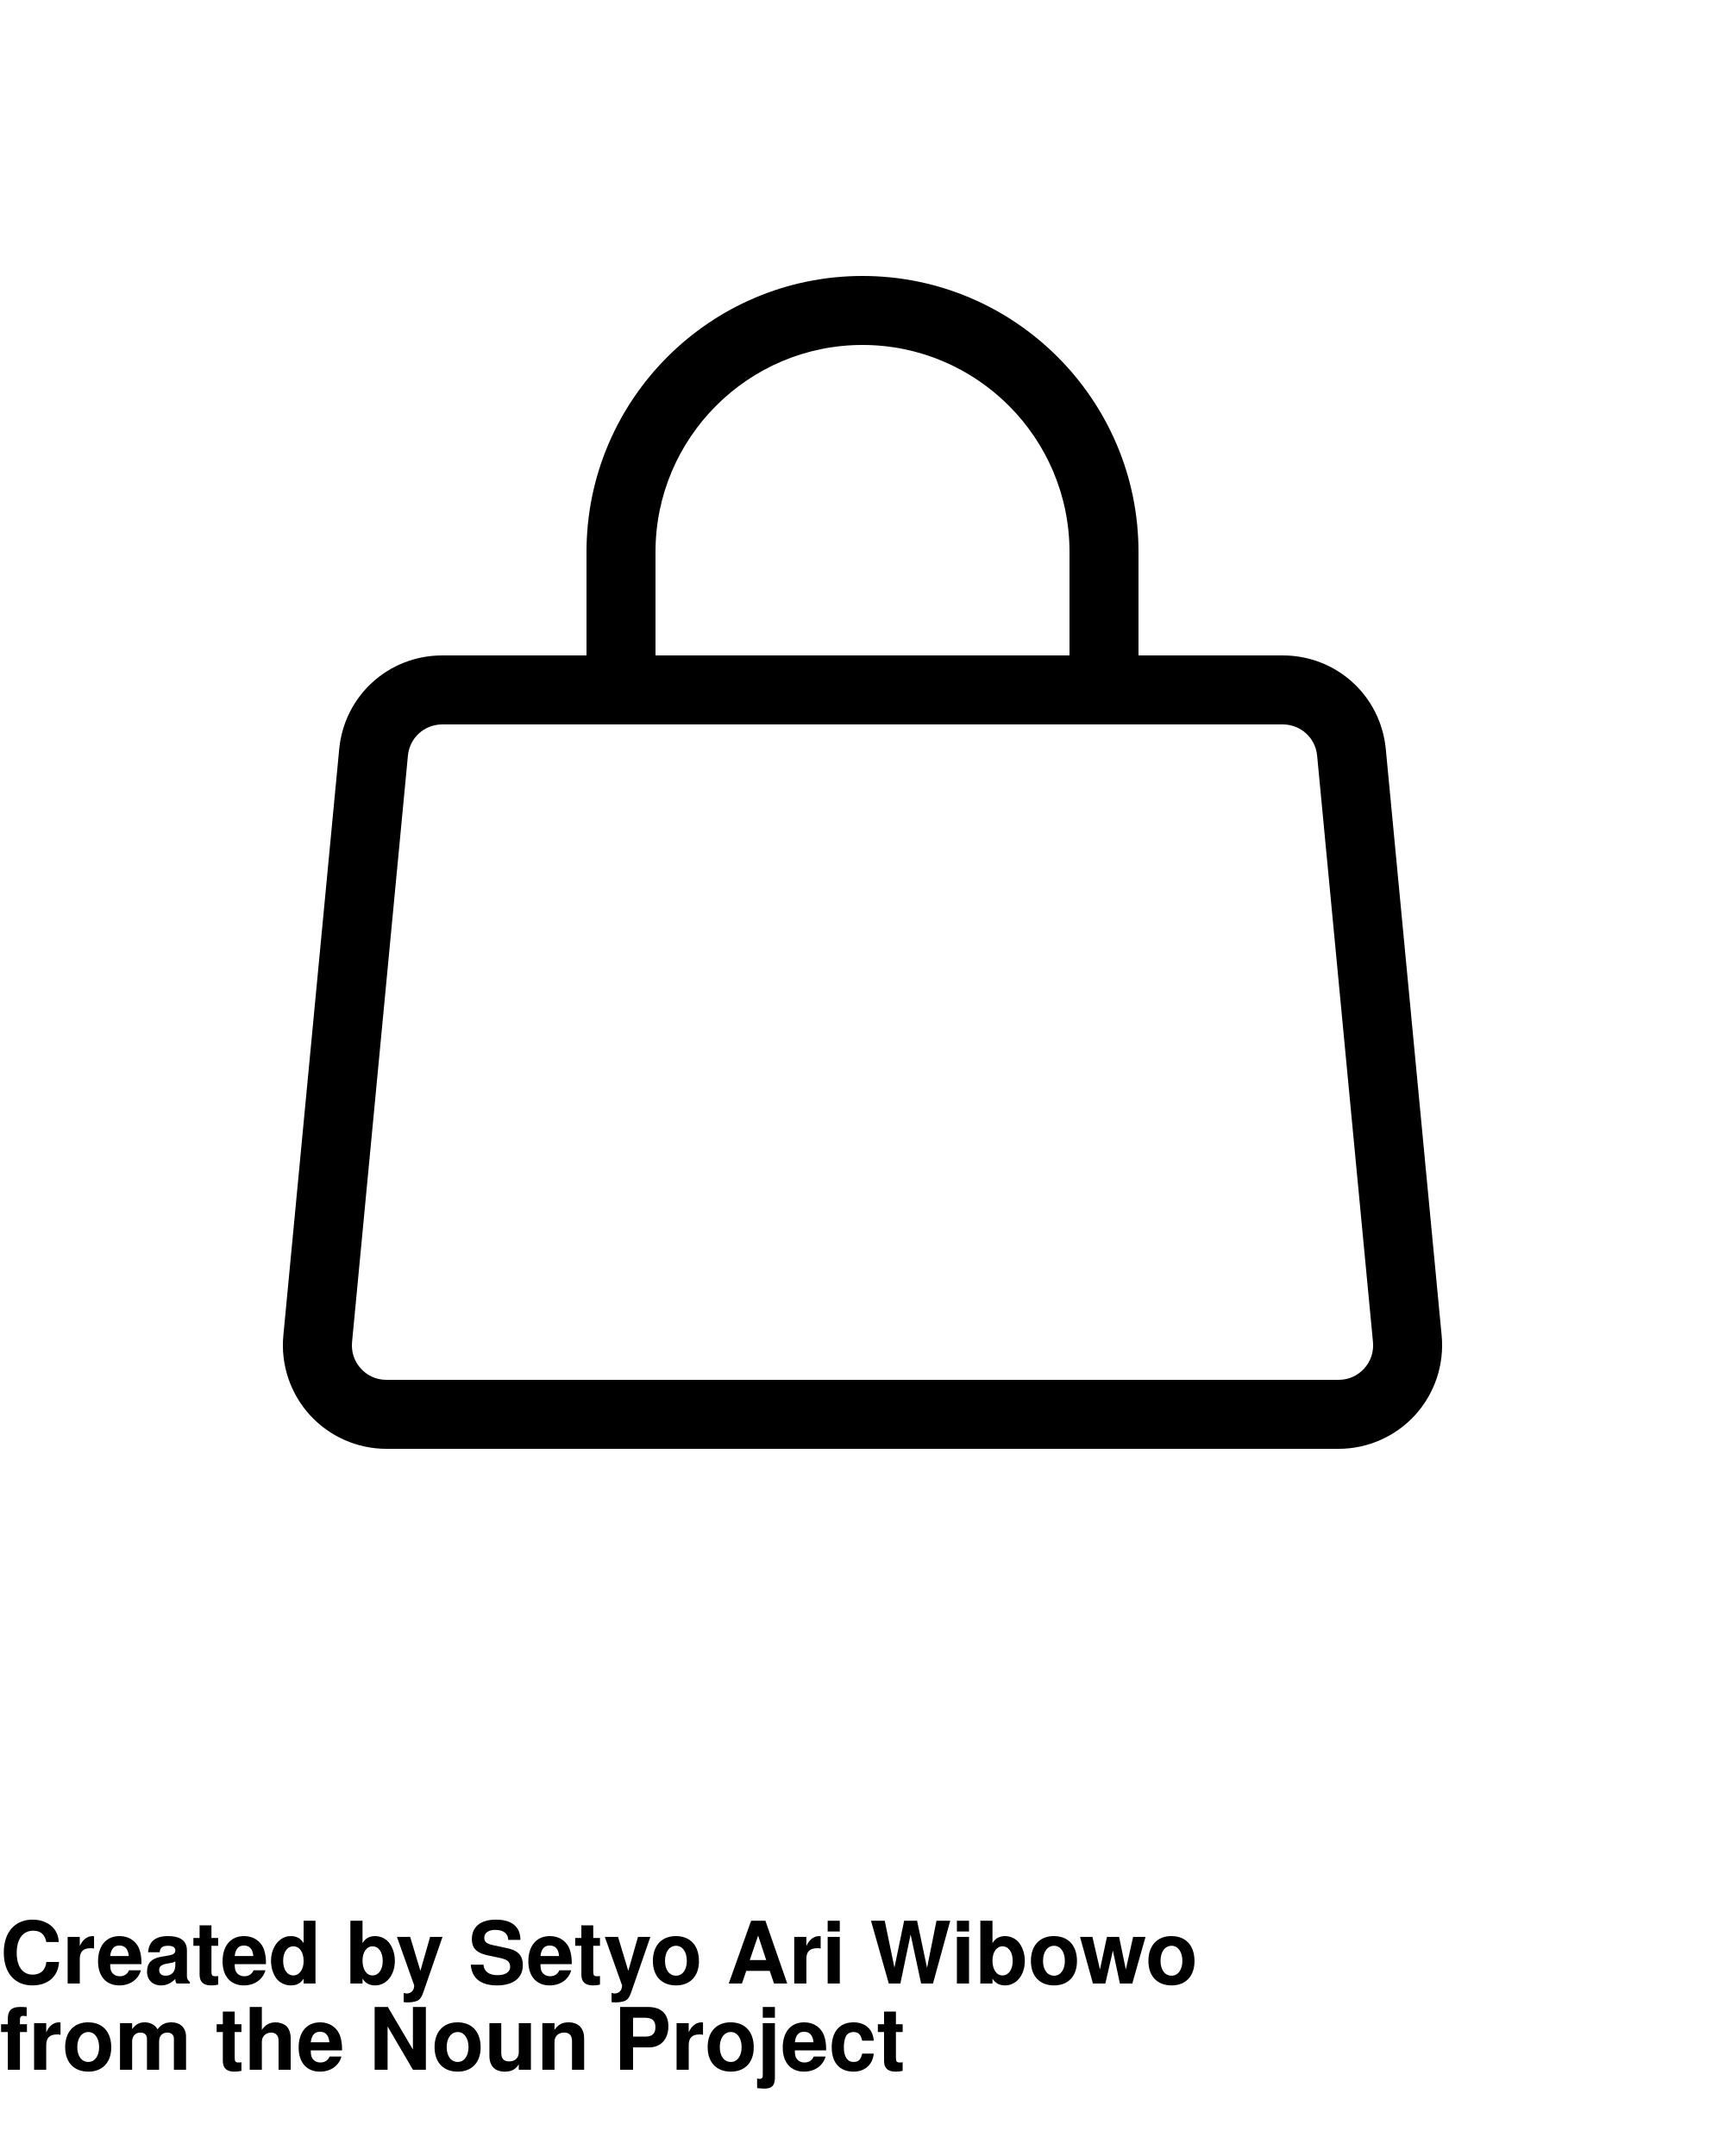
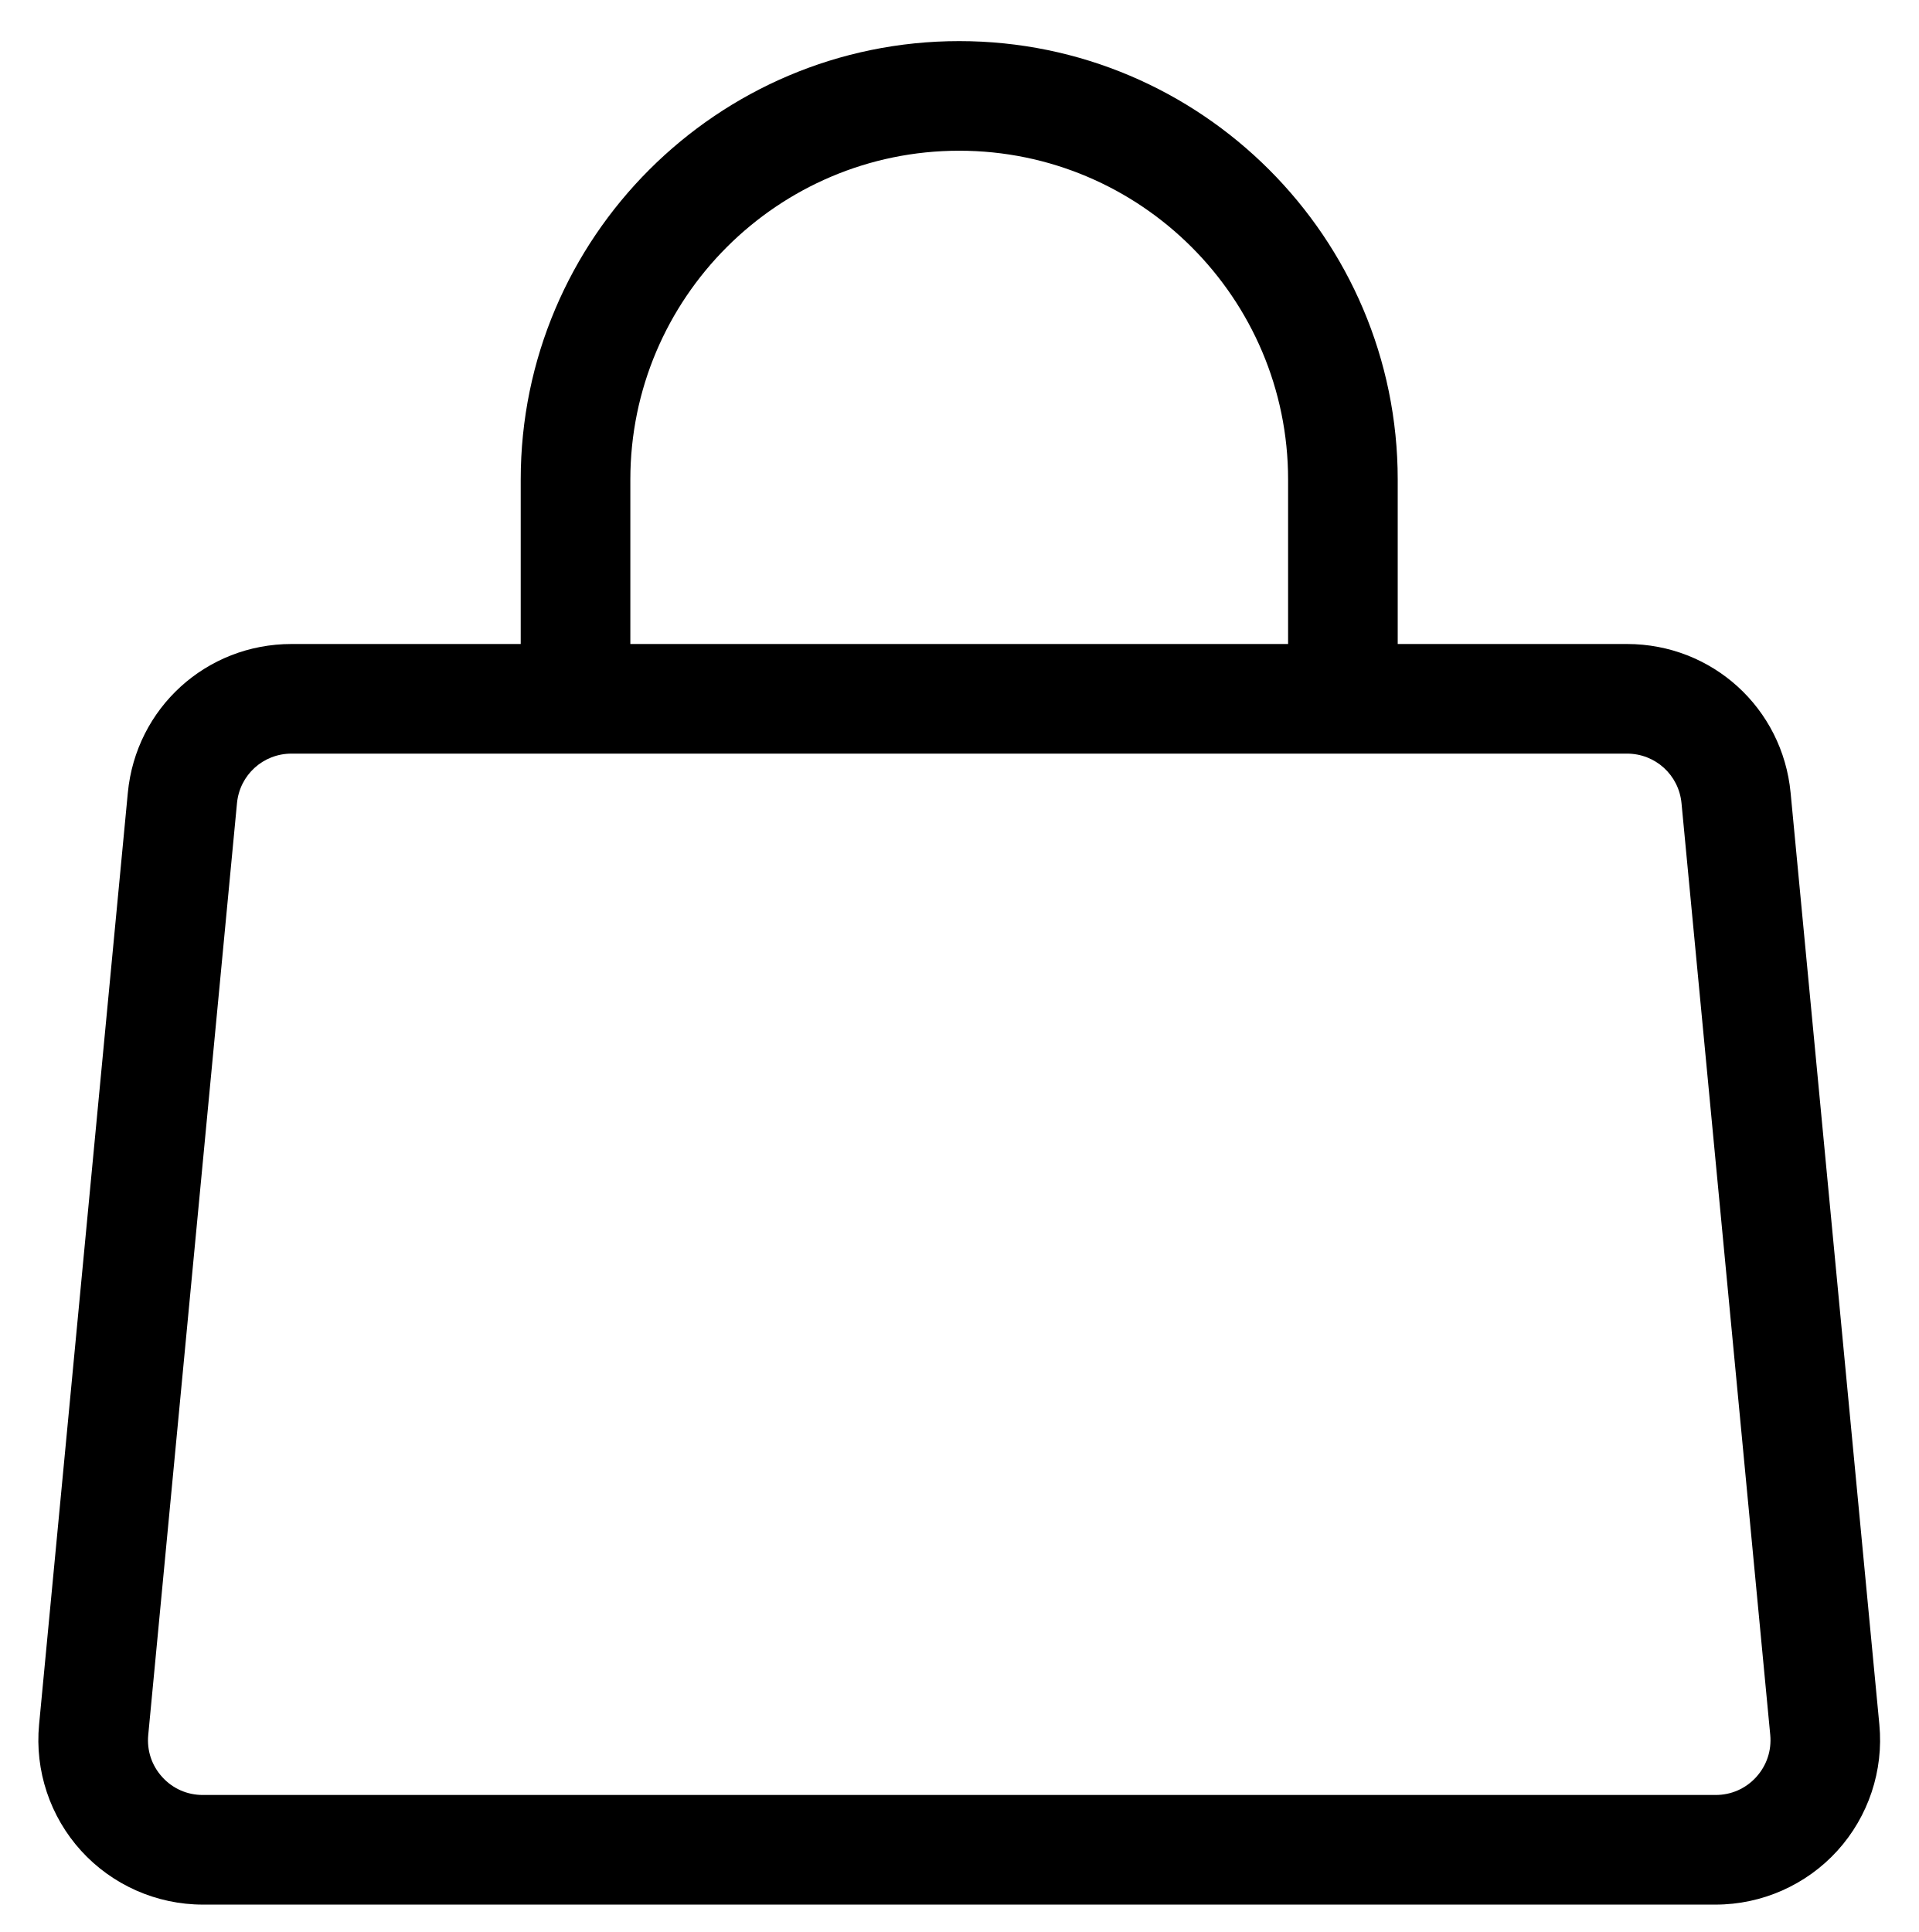
- <svg xmlns="http://www.w3.org/2000/svg" version="1.1" x="0px" y="0px" viewBox="0 0 100 125" style="enable-background:new 0 0 100 100;" xml:space="preserve">
+ <svg xmlns="http://www.w3.org/2000/svg" xml:space="preserve" style="max-height: 500px" viewBox="15 14.5 70 70.5" y="0px" x="0px" version="1.1" width="70" height="70.5">
  <path d="M83.574,77.431l-3.238-34C80.041,40.335,77.473,38,74.363,38H66v-6c0-8.822-7.178-16-16-16s-16,7.178-16,16v6h-8.363  c-3.11,0-5.678,2.335-5.973,5.431l-3.238,34c-0.16,1.679,0.399,3.357,1.534,4.605C19.094,83.284,20.712,84,22.399,84h55.202  c1.687,0,3.305-0.716,4.439-1.963C83.175,80.789,83.734,79.11,83.574,77.431z M38,32c0-6.617,5.383-12,12-12s12,5.383,12,12v6H38V32  z M79.081,79.346C78.697,79.768,78.171,80,77.601,80H22.399c-0.57,0-1.096-0.232-1.479-0.654c-0.384-0.422-0.565-0.967-0.511-1.536  l3.238-34c0.098-1.032,0.954-1.81,1.991-1.81h48.726c1.037,0,1.893,0.778,1.991,1.81l3.238,34  C79.646,78.378,79.464,78.923,79.081,79.346z" />
-   <text x="0" y="115" fill="#000000" font-size="5px" font-weight="bold" font-family="'Helvetica Neue', Helvetica, Arial-Unicode, Arial, Sans-serif">Created by Setyo Ari Wibowo</text>
-   <text x="0" y="120" fill="#000000" font-size="5px" font-weight="bold" font-family="'Helvetica Neue', Helvetica, Arial-Unicode, Arial, Sans-serif">from the Noun Project</text>
+   <text font-family="'Helvetica Neue', Helvetica, Arial-Unicode, Arial, Sans-serif" font-weight="bold" font-size="5px" fill="#000000" y="115" x="0">Created by Setyo Ari Wibowo</text>
+   <text font-family="'Helvetica Neue', Helvetica, Arial-Unicode, Arial, Sans-serif" font-weight="bold" font-size="5px" fill="#000000" y="120" x="0">from the Noun Project</text>
</svg>
